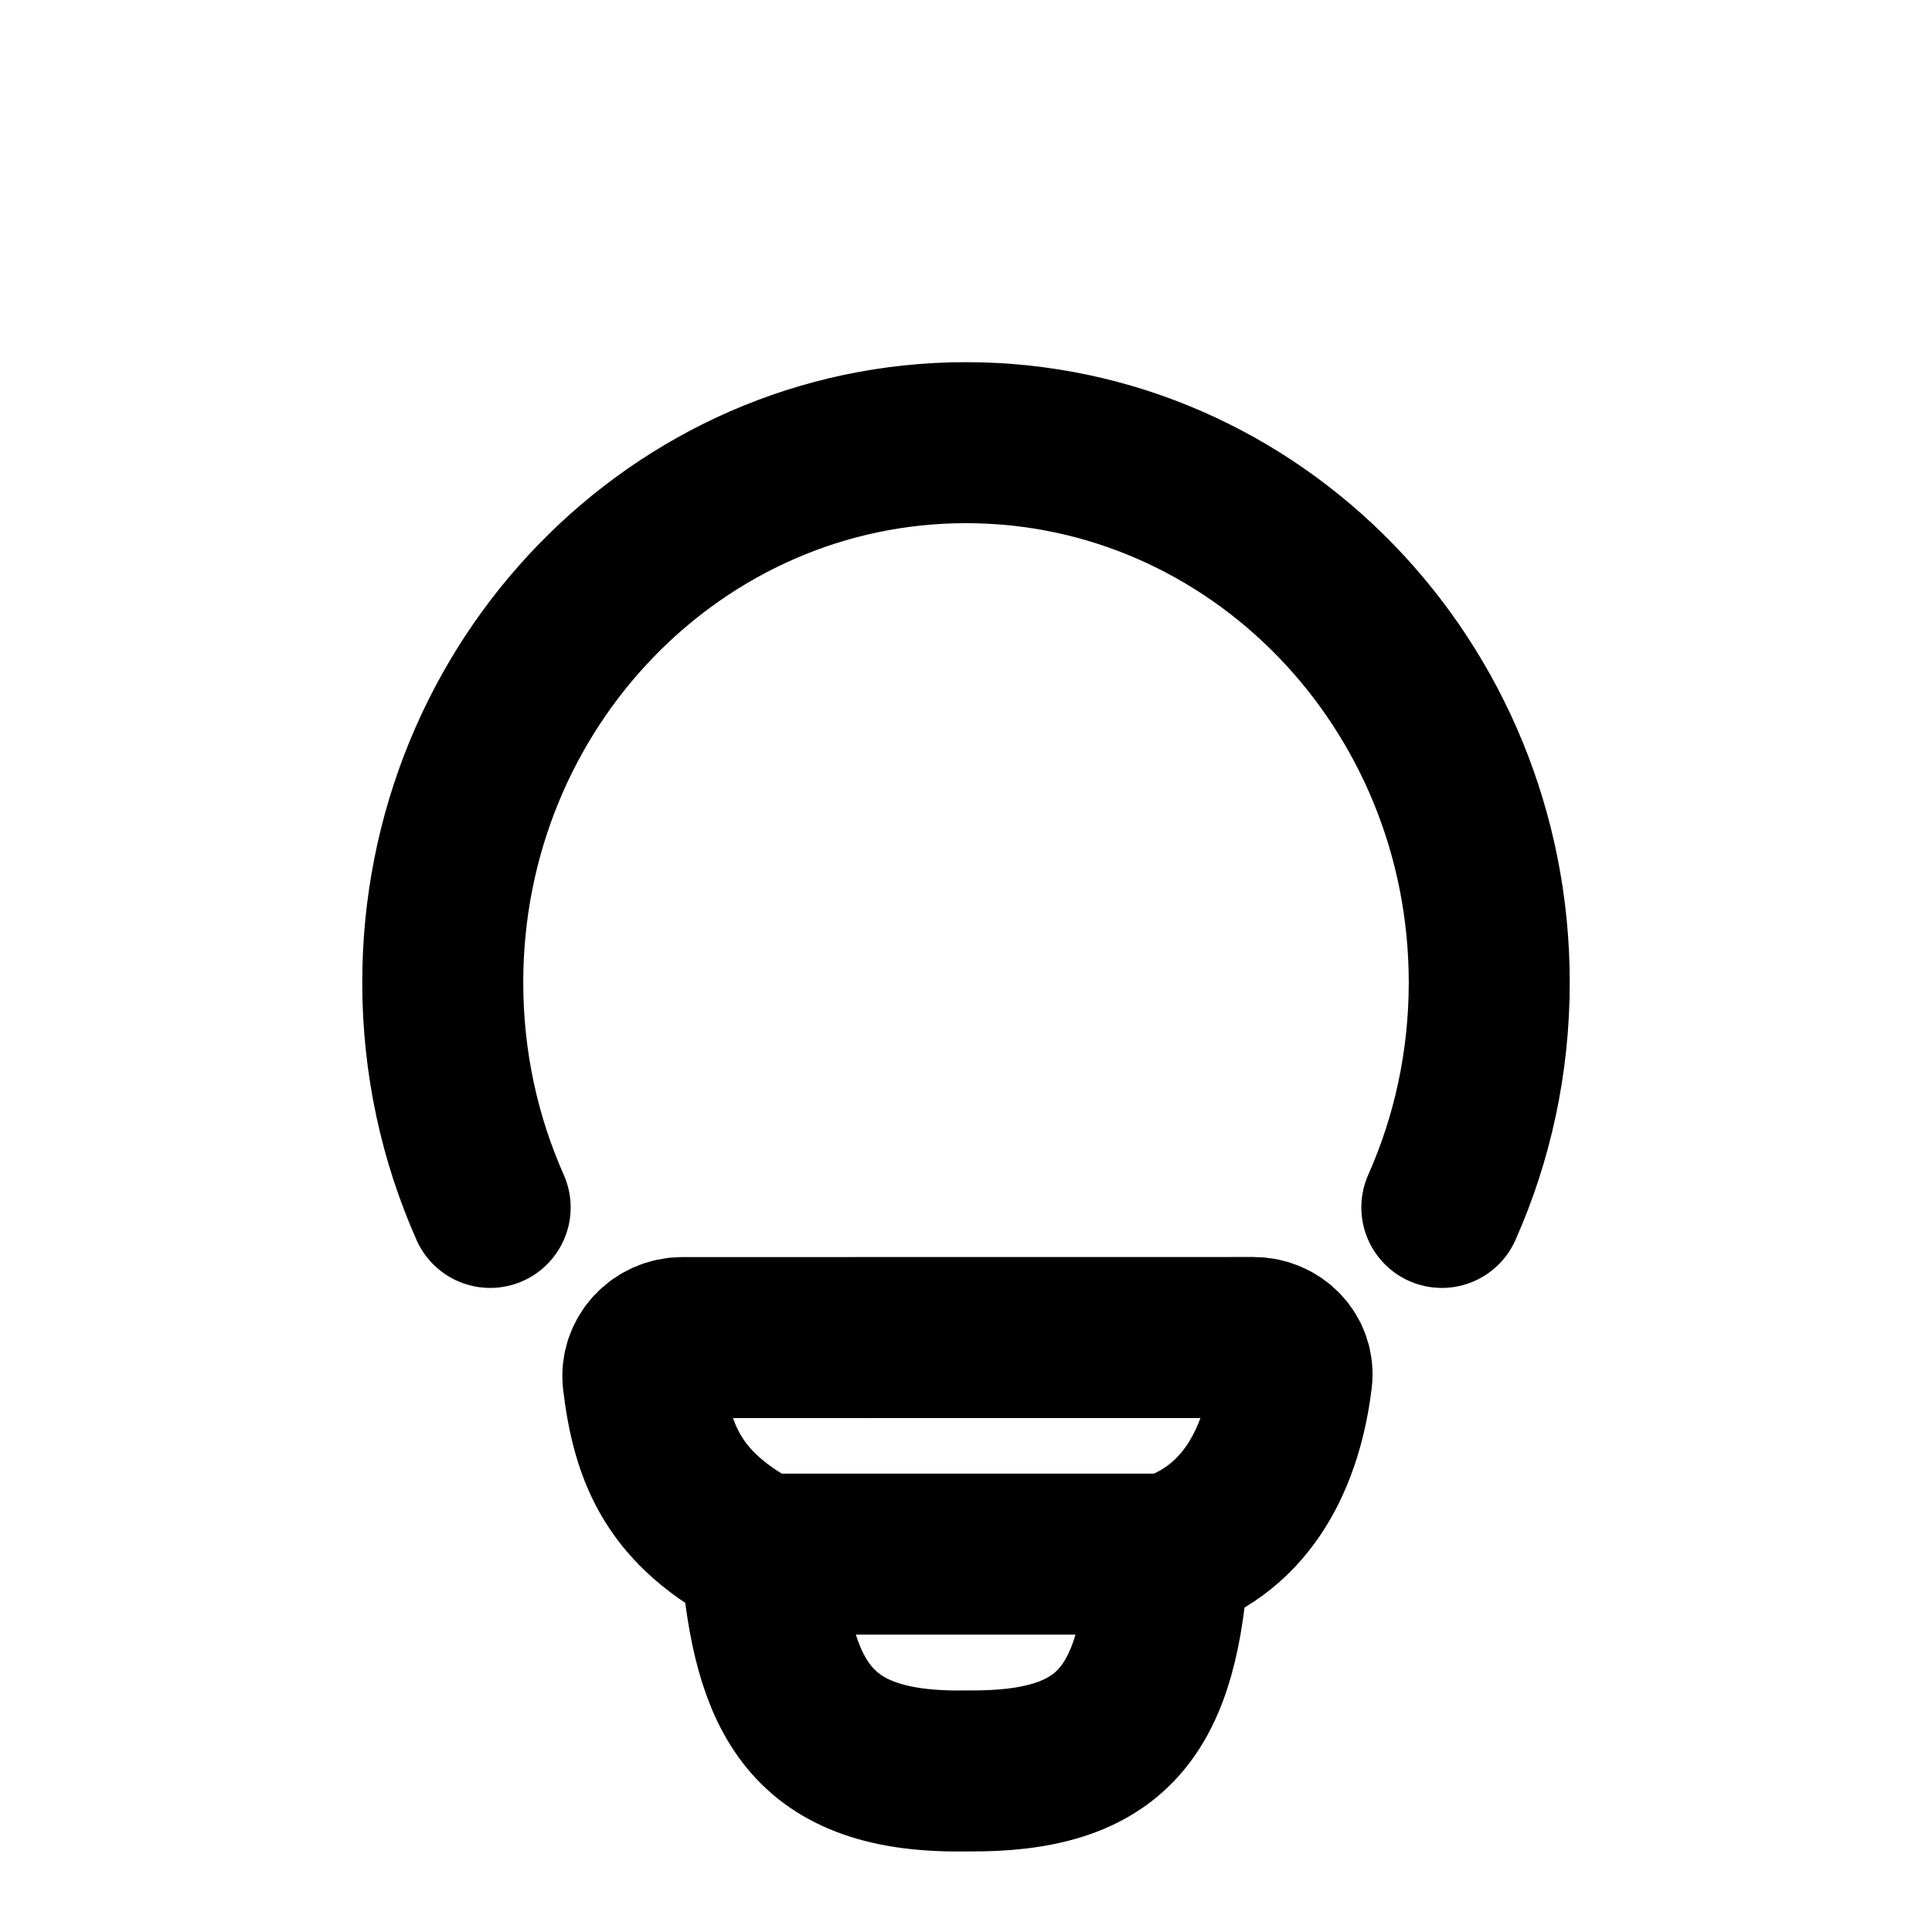
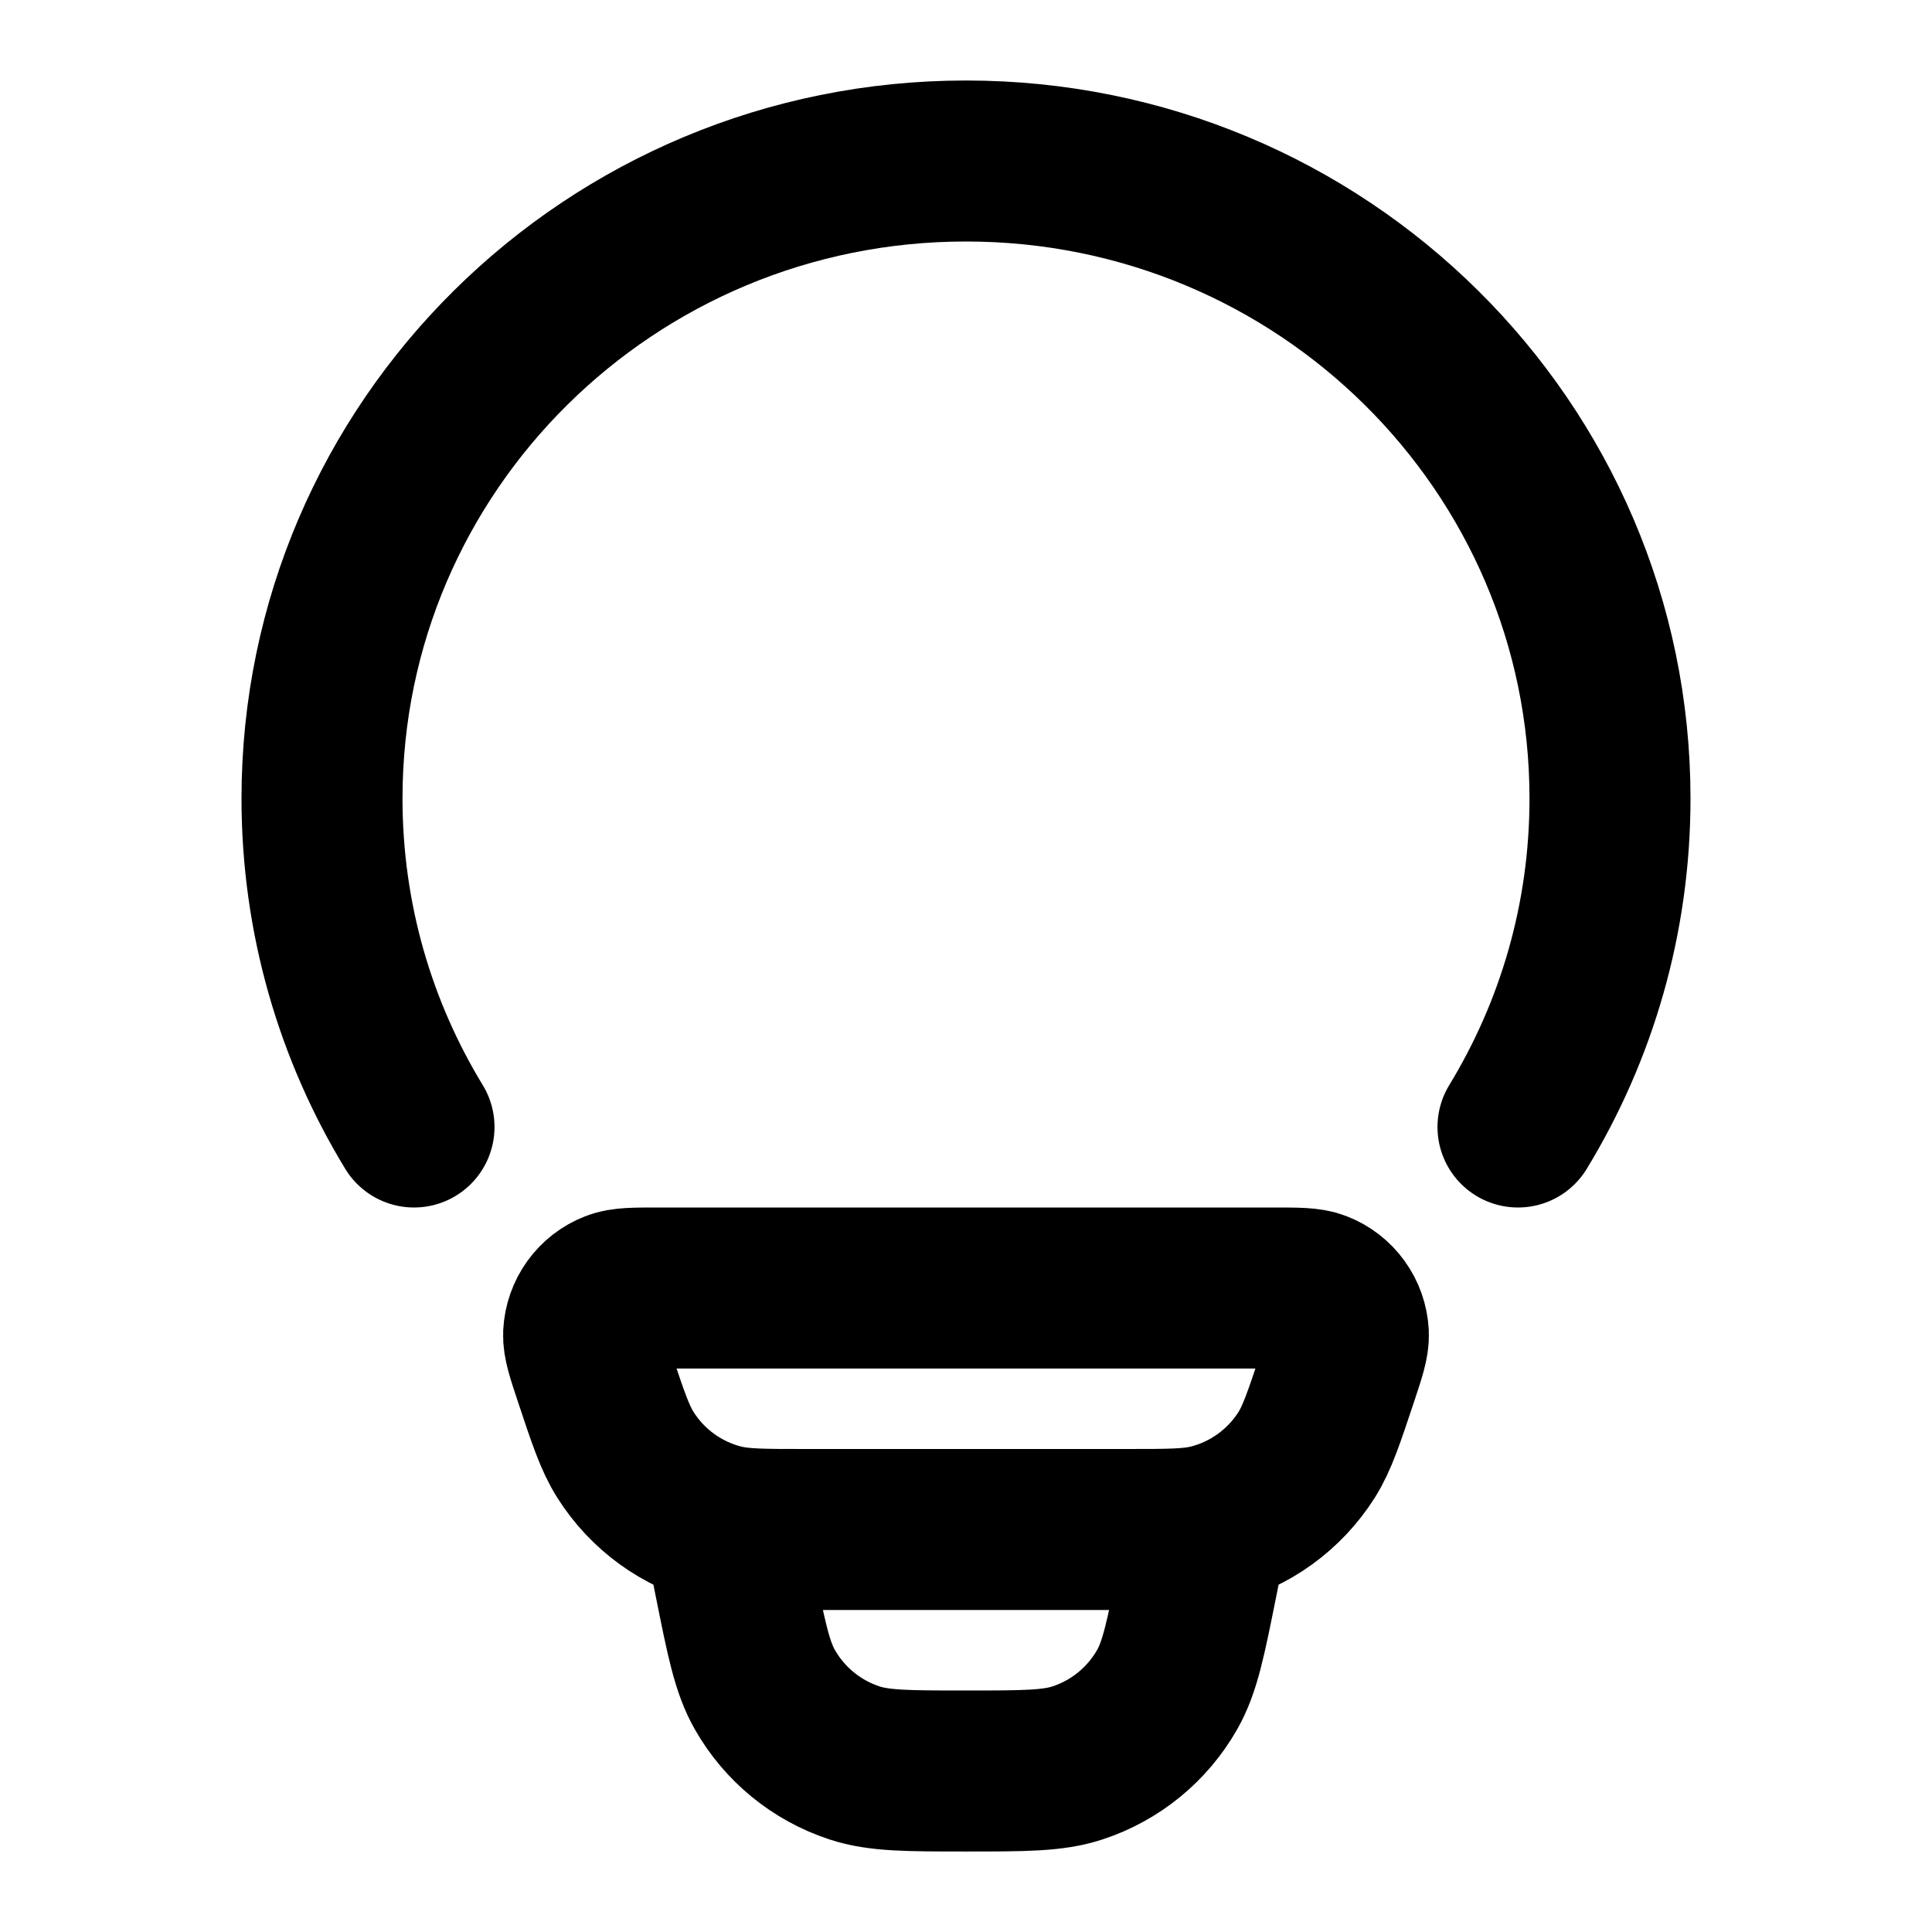
<svg xmlns="http://www.w3.org/2000/svg" viewBox="0 0 24 24" width="24" height="24" color="currentColor" fill="none" stroke="currentColor" stroke-width="2" stroke-linecap="round">
-   <path d="M6.089 14.999C5.711 14.149 5.5 13.202 5.5 12.205C5.5 8.502 8.41 5.499 12 5.499C15.59 5.499 18.5 8.502 18.5 12.205C18.5 13.202 18.289 14.149 17.911 14.999" />
-   <path d="M14.517 19.306C15.527 18.979 15.933 18.054 16.047 17.124C16.081 16.846 15.852 16.615 15.572 16.615L8.477 16.616C8.187 16.616 7.955 16.861 7.989 17.149C8.101 18.077 8.383 18.756 9.453 19.306M14.517 19.306C14.517 19.306 9.63 19.306 9.453 19.306M14.517 19.306C14.396 21.251 13.834 22.021 12.007 21.999C10.053 22.035 9.603 21.083 9.453 19.306" />
+   <path d="M5.143 14C4.417 12.808 4 11.412 4 9.919C4 5.545 7.582 2 12 2C16.418 2 20 5.545 20 9.919C20 11.412 19.583 12.808 18.857 14" />
+   <path d="M7.383 17.098C7.291 16.822 7.245 16.683 7.25 16.571C7.262 16.334 7.411 16.126 7.632 16.041C7.736 16 7.881 16 8.172 16H15.828C16.119 16 16.264 16 16.368 16.041C16.589 16.126 16.738 16.334 16.75 16.571C16.755 16.683 16.709 16.822 16.617 17.098C16.447 17.609 16.362 17.865 16.232 18.072C15.957 18.506 15.527 18.817 15.031 18.941C14.793 19 14.525 19 13.988 19H10.012C9.475 19 9.207 19 8.969 18.941C8.473 18.817 8.043 18.506 7.769 18.072C7.638 17.865 7.553 17.609 7.383 17.098Z" />
+   <path d="M15 19L14.871 19.647C14.729 20.354 14.659 20.707 14.5 20.987C14.255 21.419 13.858 21.744 13.387 21.899C13.082 22 12.721 22 12 22C11.279 22 10.918 22 10.613 21.899C10.142 21.744 9.745 21.419 9.5 20.987C9.341 20.707 9.271 20.354 9.129 19.647L9 19" />
</svg>
